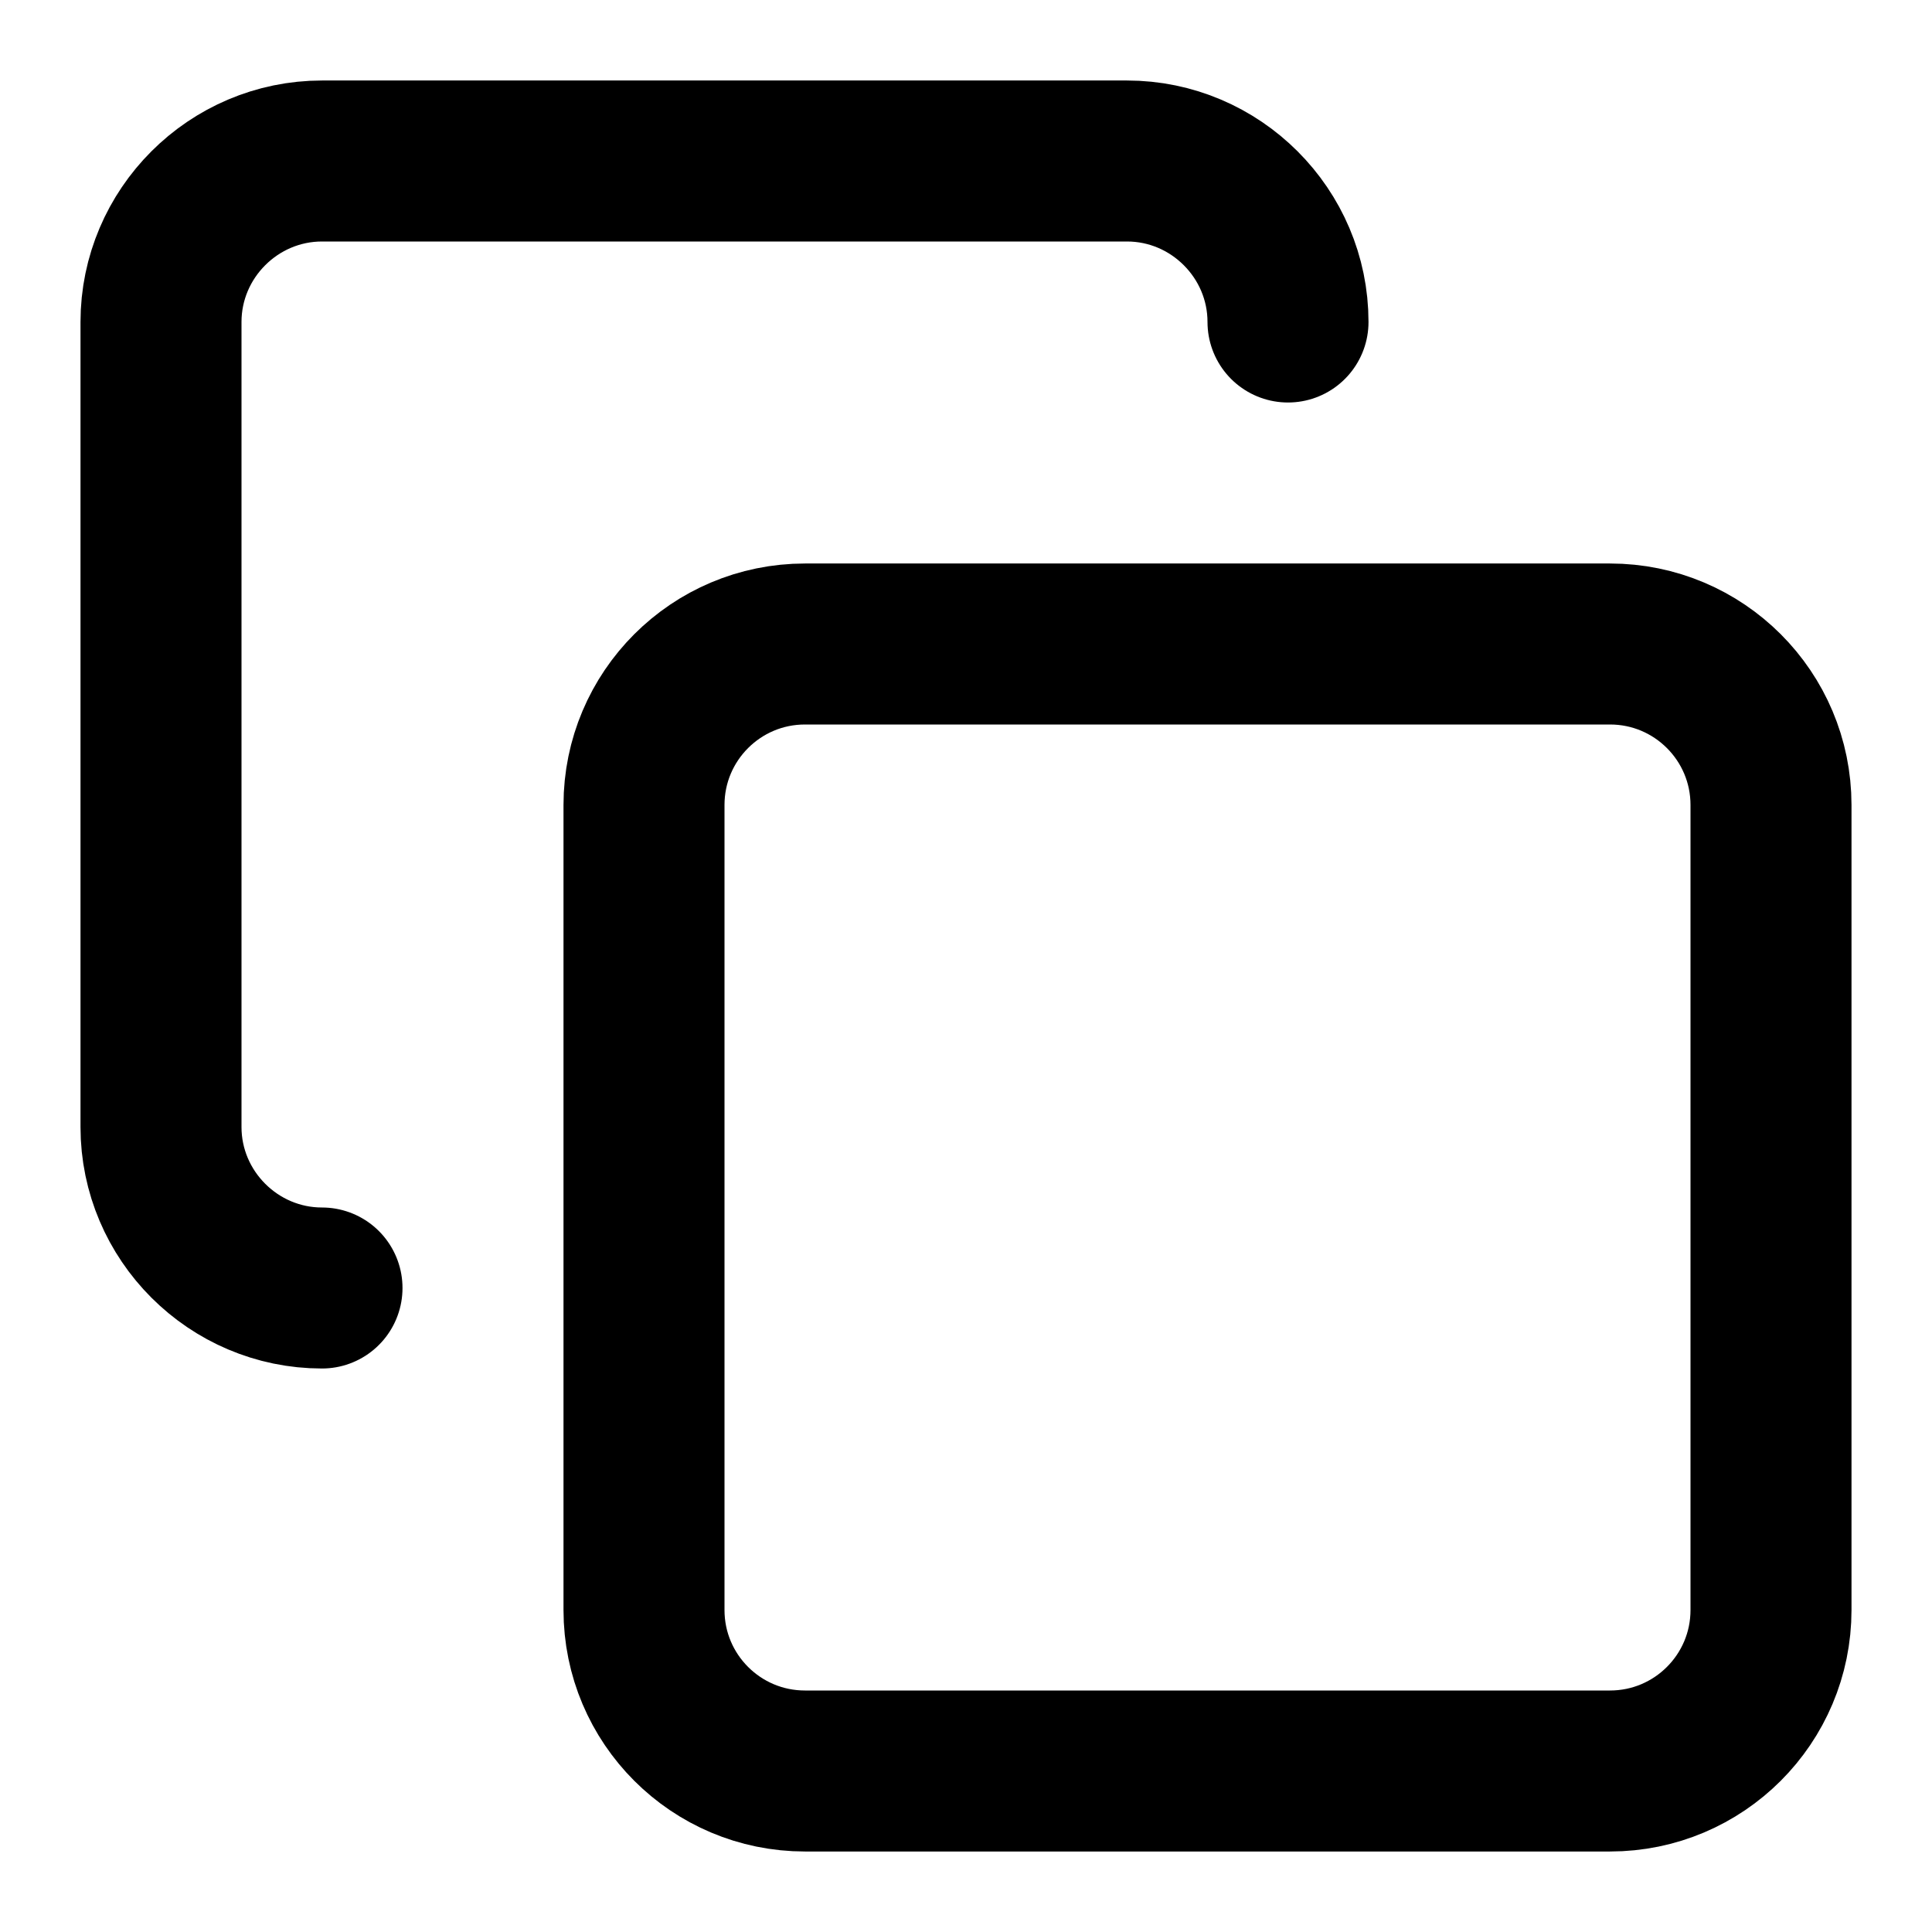
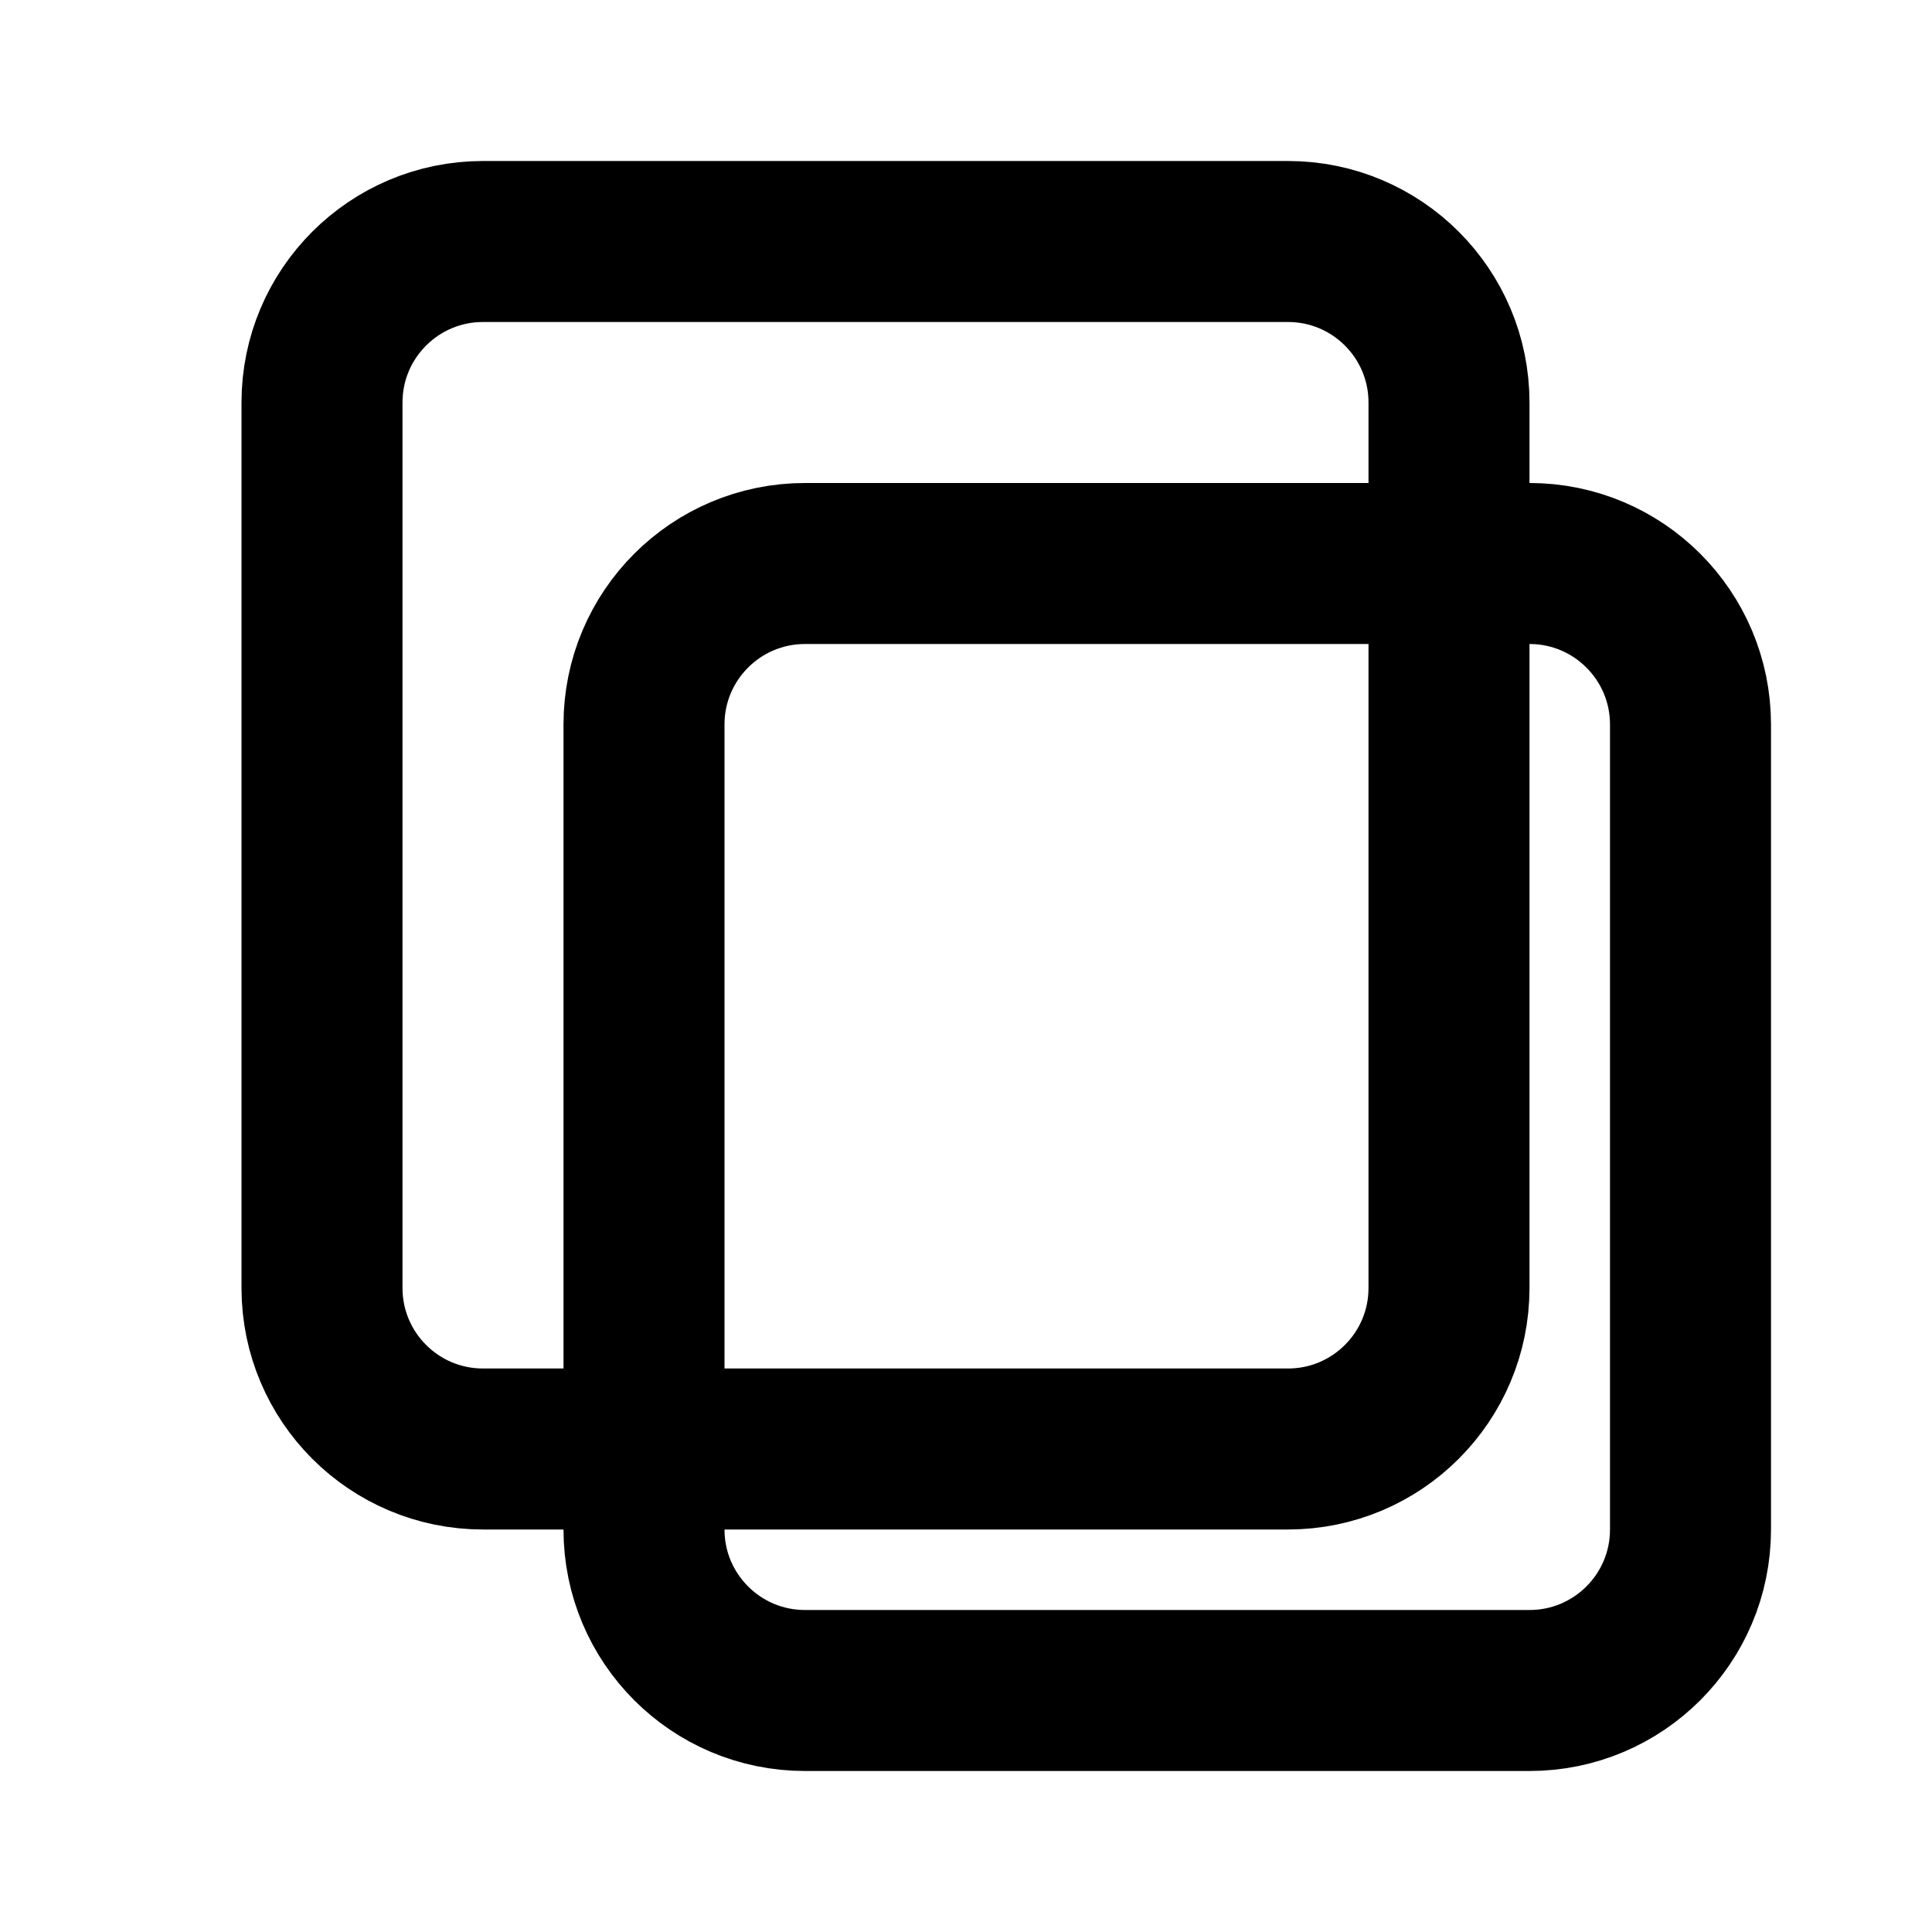
<svg xmlns="http://www.w3.org/2000/svg" width="24" height="24" viewBox="0 0 24 24" fill="none" stroke="currentColor" stroke-width="2" stroke-linecap="round" stroke-linejoin="round">
-   <rect x="8" y="8" width="14" height="14" rx="2" ry="2" />
-   <path d="M4 16c-1.1 0-2-.9-2-2V4c0-1.1.9-2 2-2h10c1.1 0 2 .9 2 2" />
+   <rect x="4" y="3" width="14" height="15" rx="2" />
+   <rect x="8" y="7" width="13" height="14" rx="2" />
</svg>
